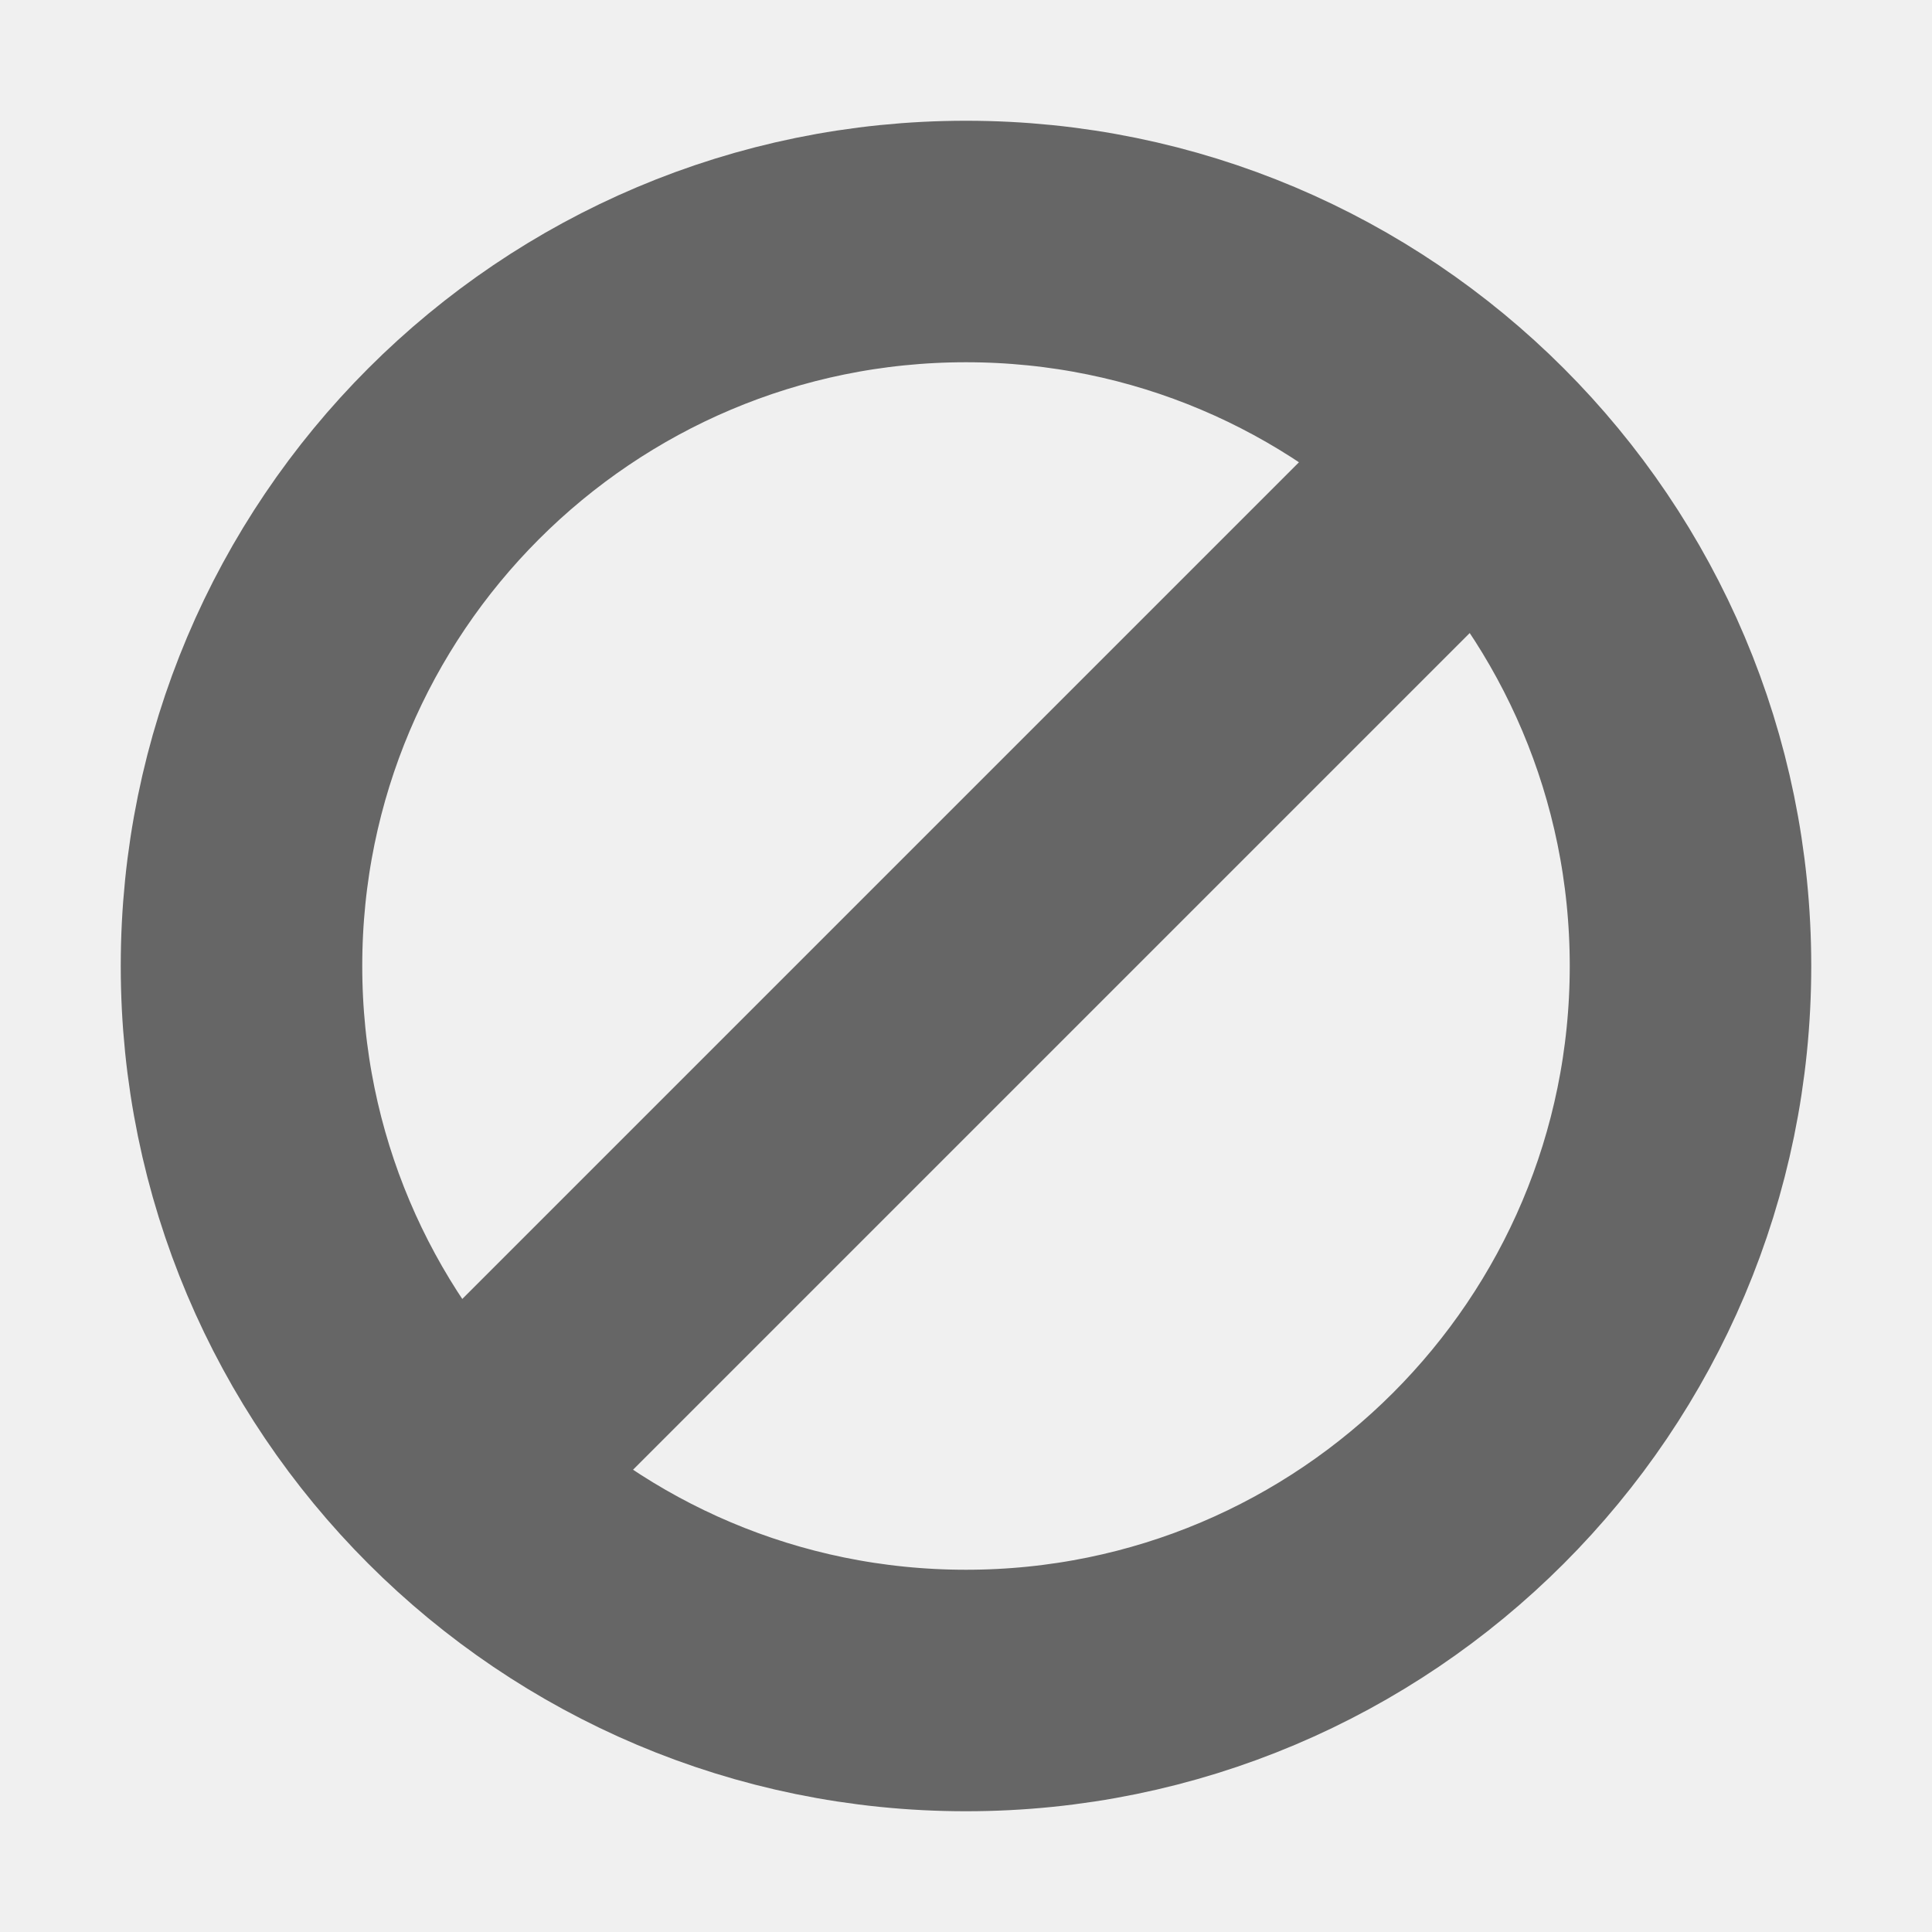
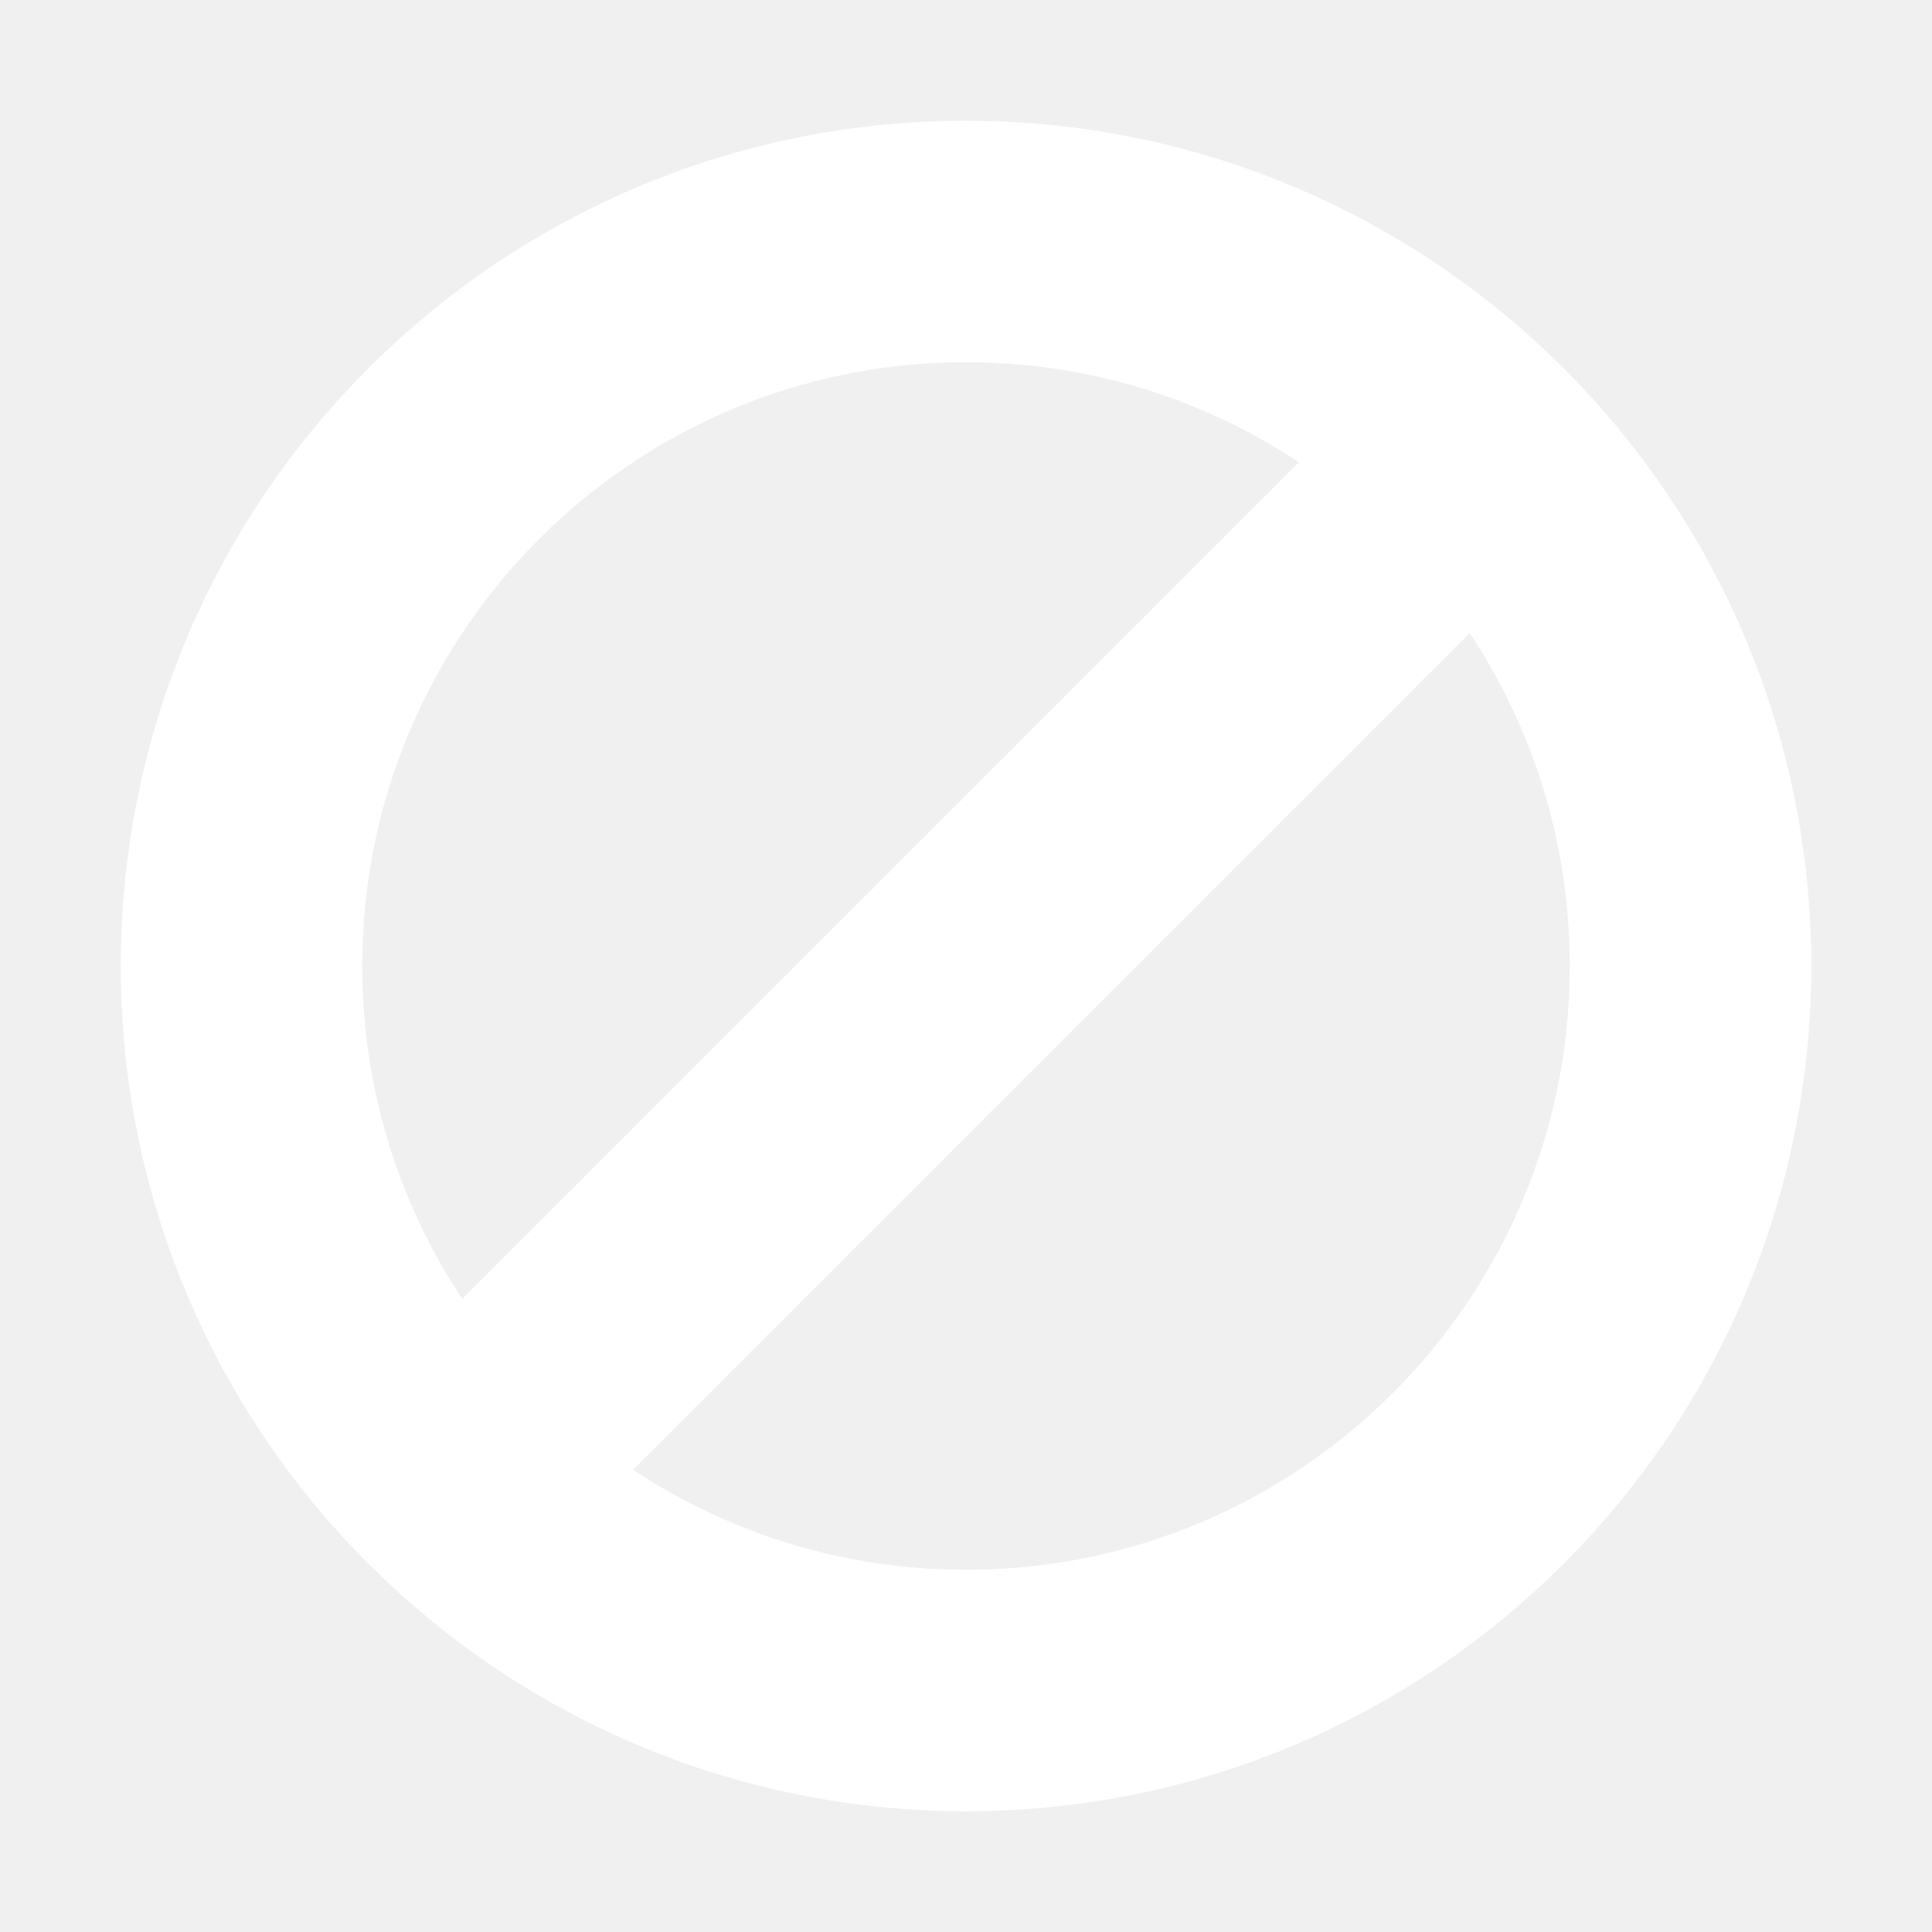
<svg xmlns="http://www.w3.org/2000/svg" width="16" height="16" viewBox="0 0 16 16" fill="none">
-   <path d="M4 12L12 4M14 8C14 11.314 11.314 14 8 14C4.686 14 2 11.314 2 8C2 4.686 4.686 2 8 2C11.314 2 14 4.686 14 8Z" stroke="#666" stroke-width="2" stroke-linecap="round" stroke-linejoin="round" />
+   <path d="M4 12L12 4M14 8C14 11.314 11.314 14 8 14C4.686 14 2 11.314 2 8C2 4.686 4.686 2 8 2C11.314 2 14 4.686 14 8Z" stroke="#fff" stroke-width="2" stroke-linecap="round" stroke-linejoin="round" />
</svg>
